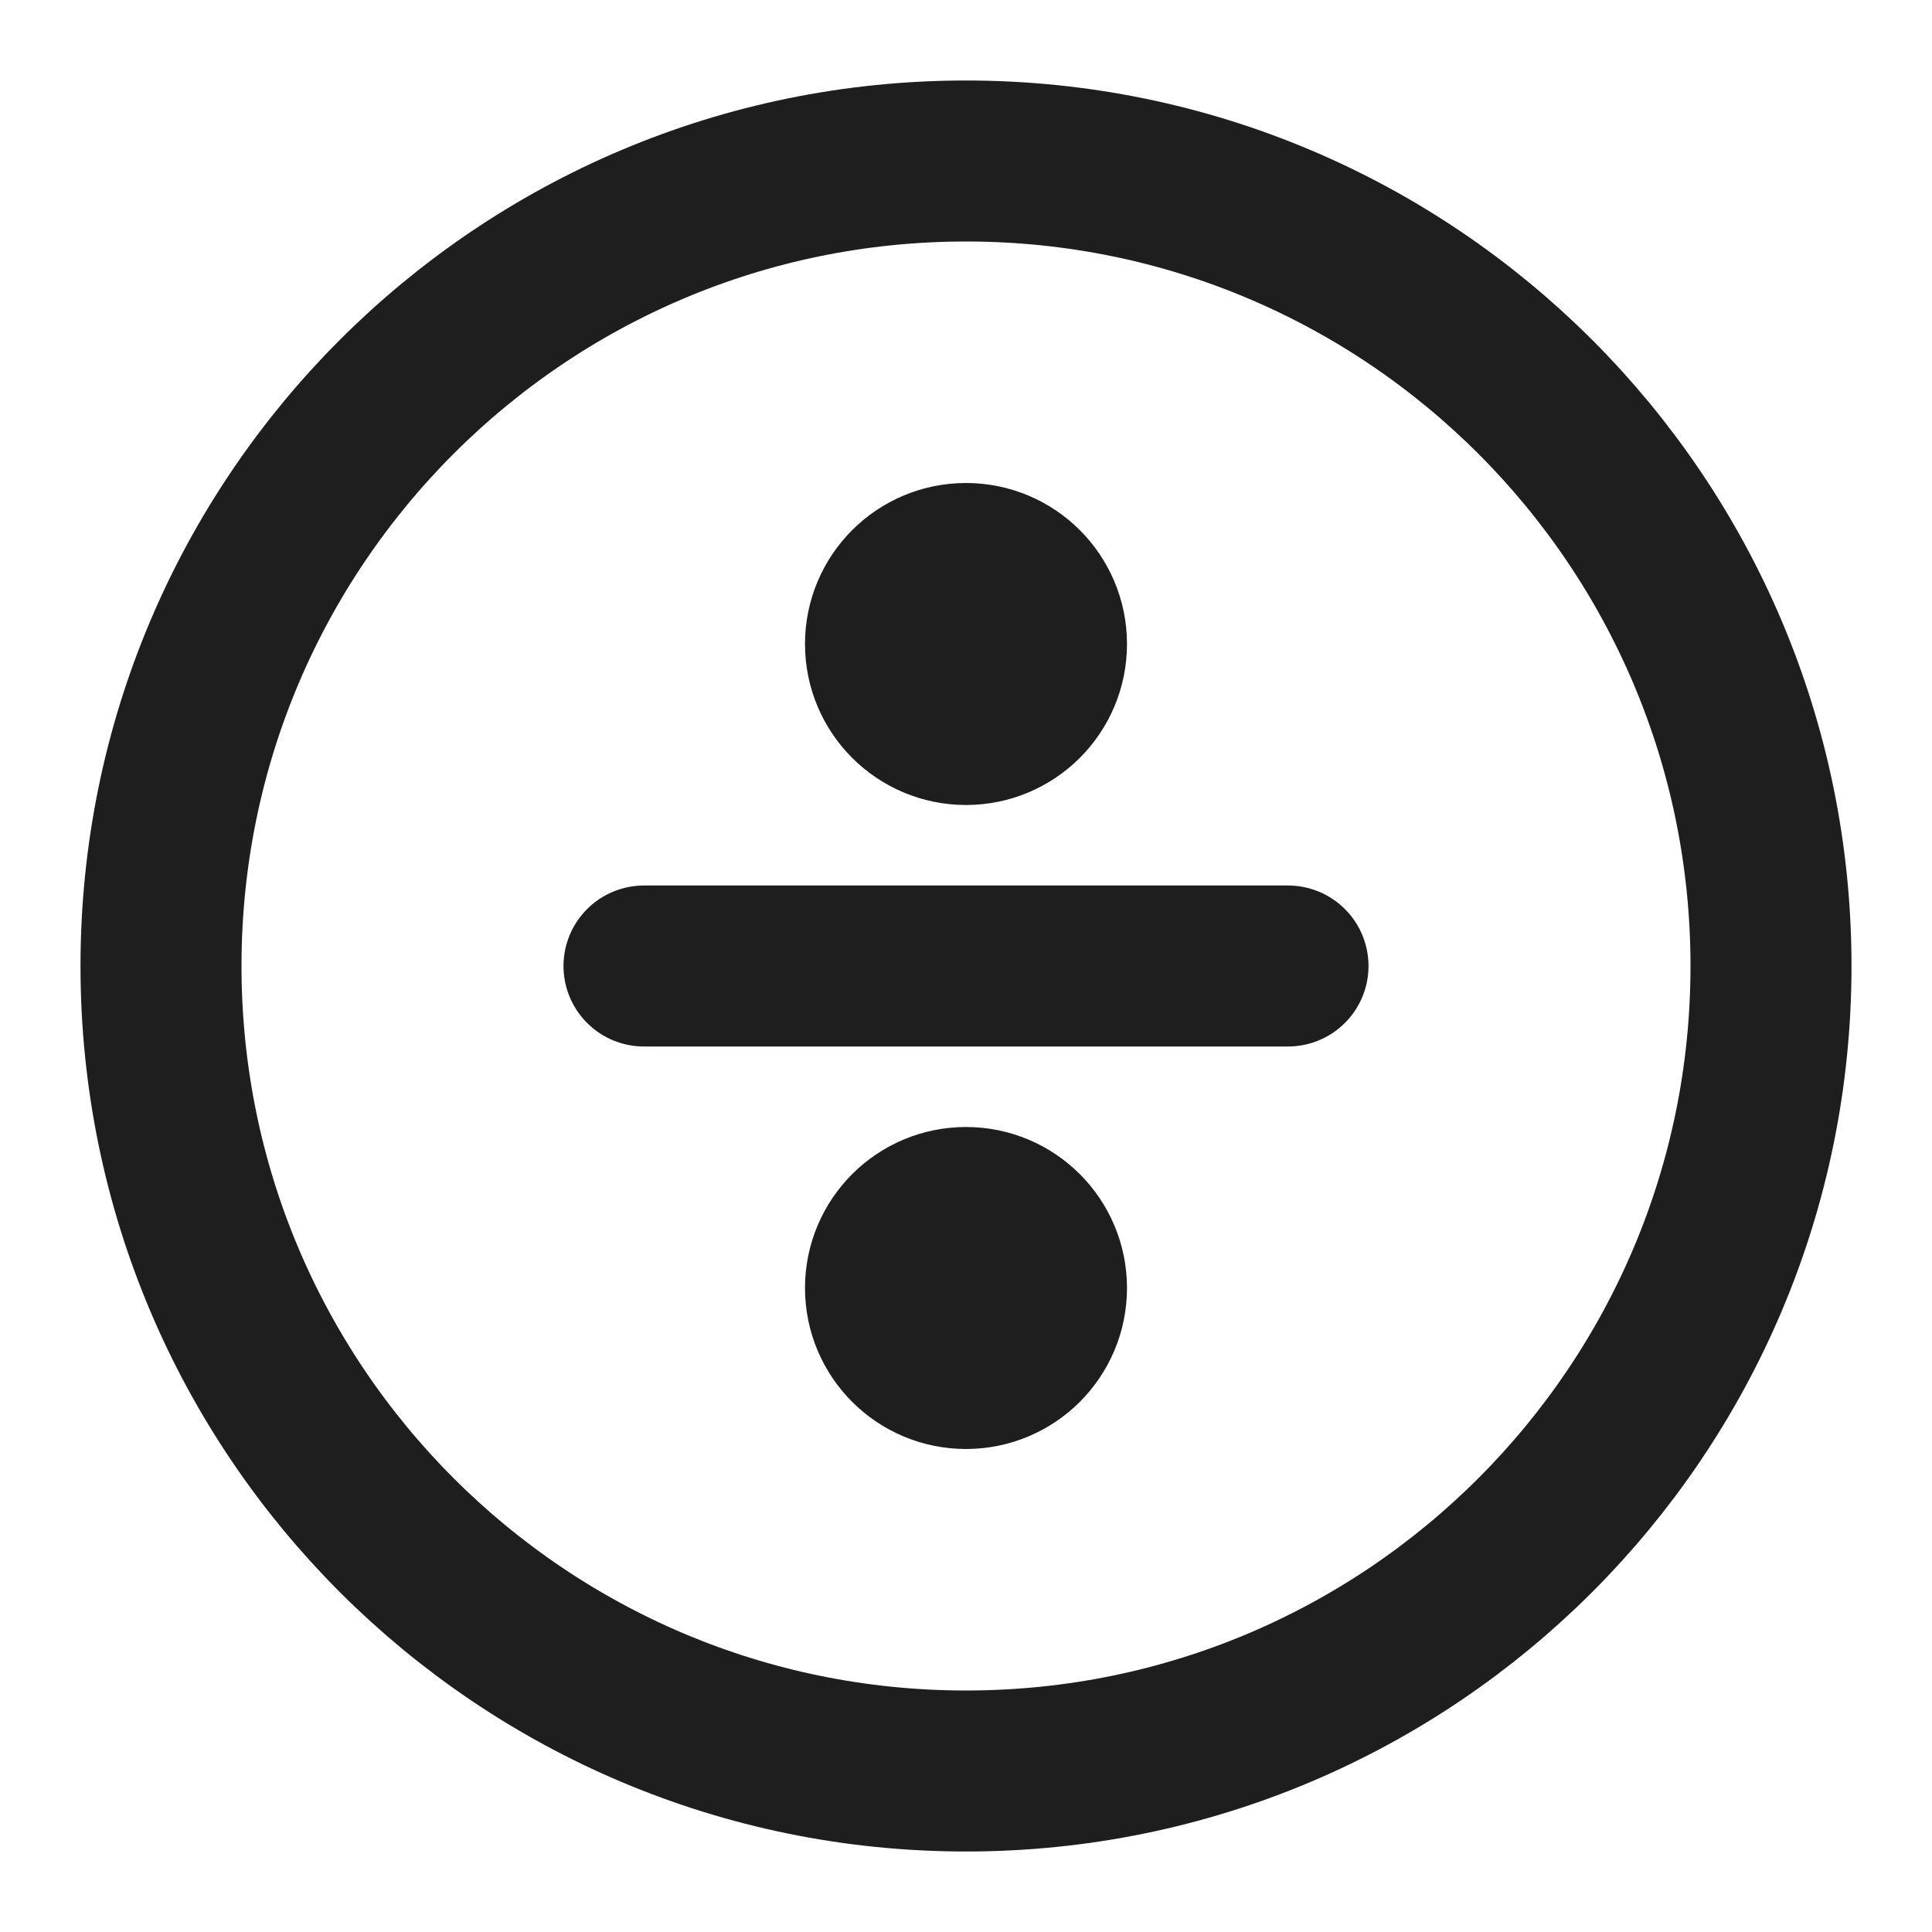
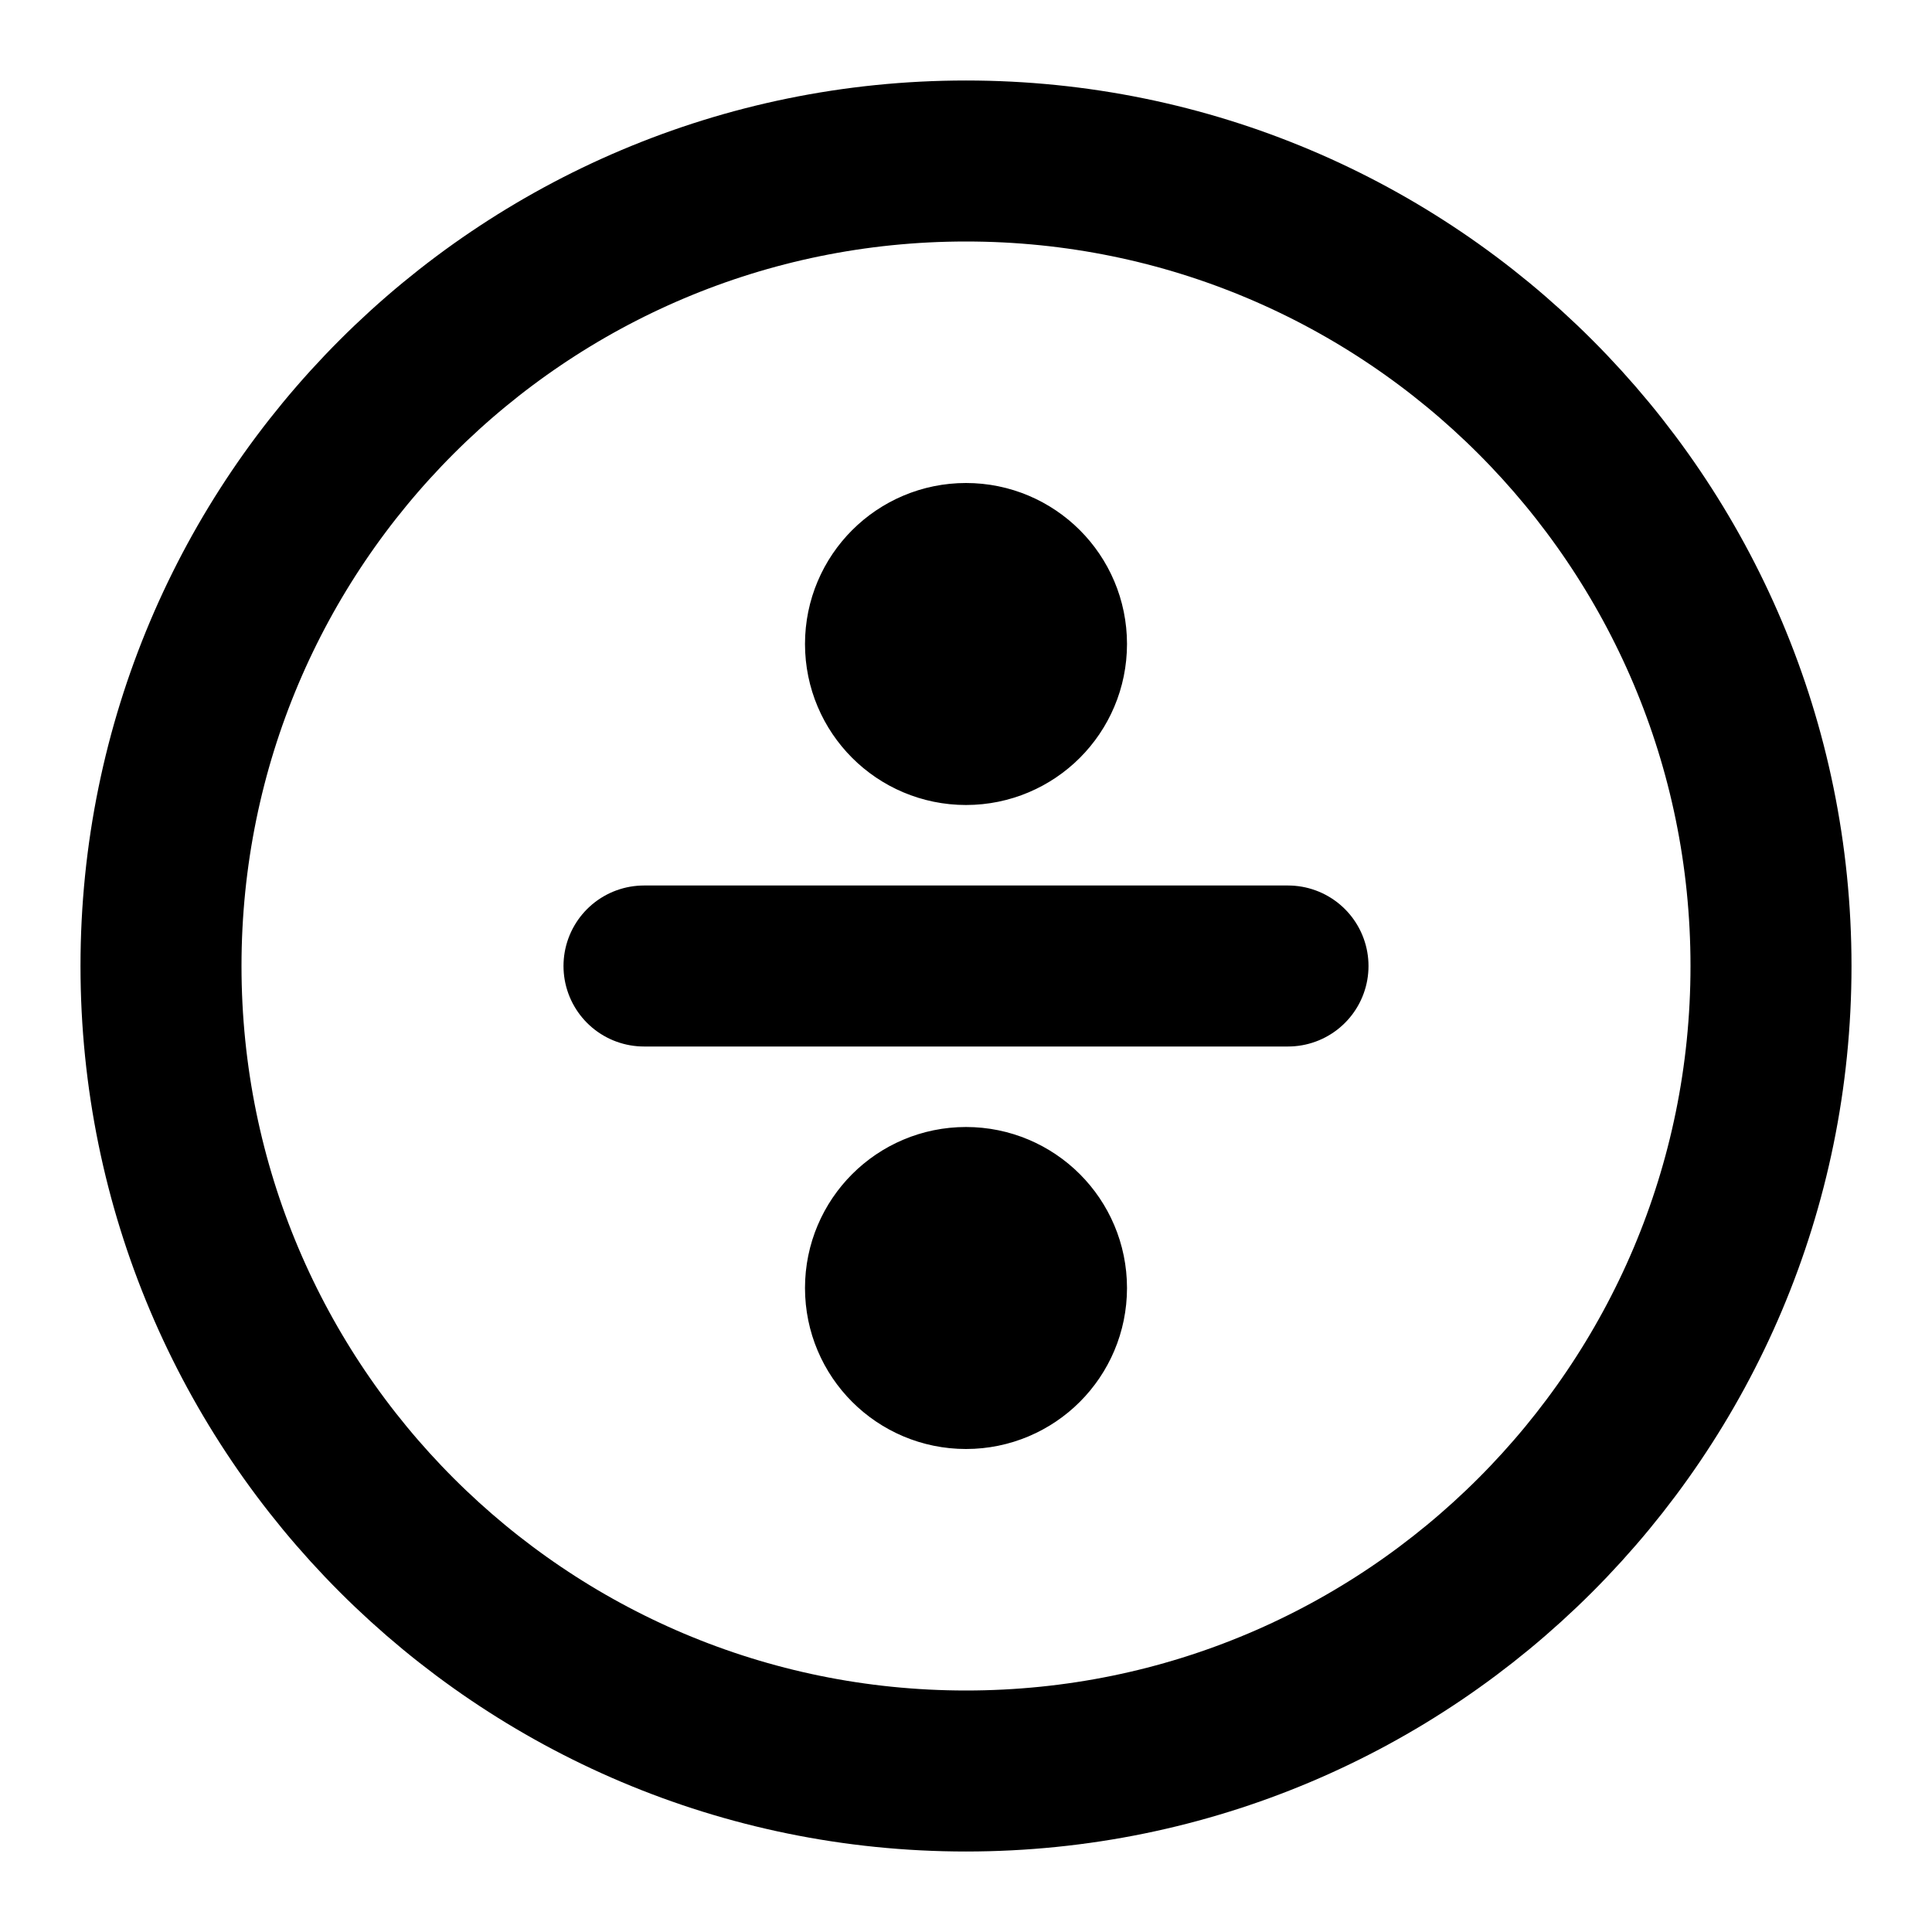
<svg xmlns="http://www.w3.org/2000/svg" width="48" height="48" viewBox="0 0 48 48" fill="none">
-   <path d="M16 24H32M26 32C26 33.105 25.105 34 24 34C22.895 34 22 33.105 22 32C22 30.895 22.895 30 24 30C25.105 30 26 30.895 26 32ZM26 16C26 17.105 25.105 18 24 18C22.895 18 22 17.105 22 16C22 14.895 22.895 14 24 14C25.105 14 26 14.895 26 16ZM44 24C44 35.046 35.046 44 24 44C12.954 44 4 35.046 4 24C4 12.954 12.954 4 24 4C35.046 4 44 12.954 44 24Z" stroke="#1E1E1E" stroke-width="4" stroke-linecap="round" stroke-linejoin="round" />
+   <path d="M16 24H32M26 32C26 33.105 25.105 34 24 34C22.895 34 22 33.105 22 32C22 30.895 22.895 30 24 30C25.105 30 26 30.895 26 32ZM26 16C26 17.105 25.105 18 24 18C22.895 18 22 17.105 22 16C22 14.895 22.895 14 24 14C25.105 14 26 14.895 26 16ZM44 24C44 35.046 35.046 44 24 44C12.954 44 4 35.046 4 24C4 12.954 12.954 4 24 4C35.046 4 44 12.954 44 24Z" stroke="currentColor" stroke-width="4" stroke-linecap="round" stroke-linejoin="round" />
</svg>
